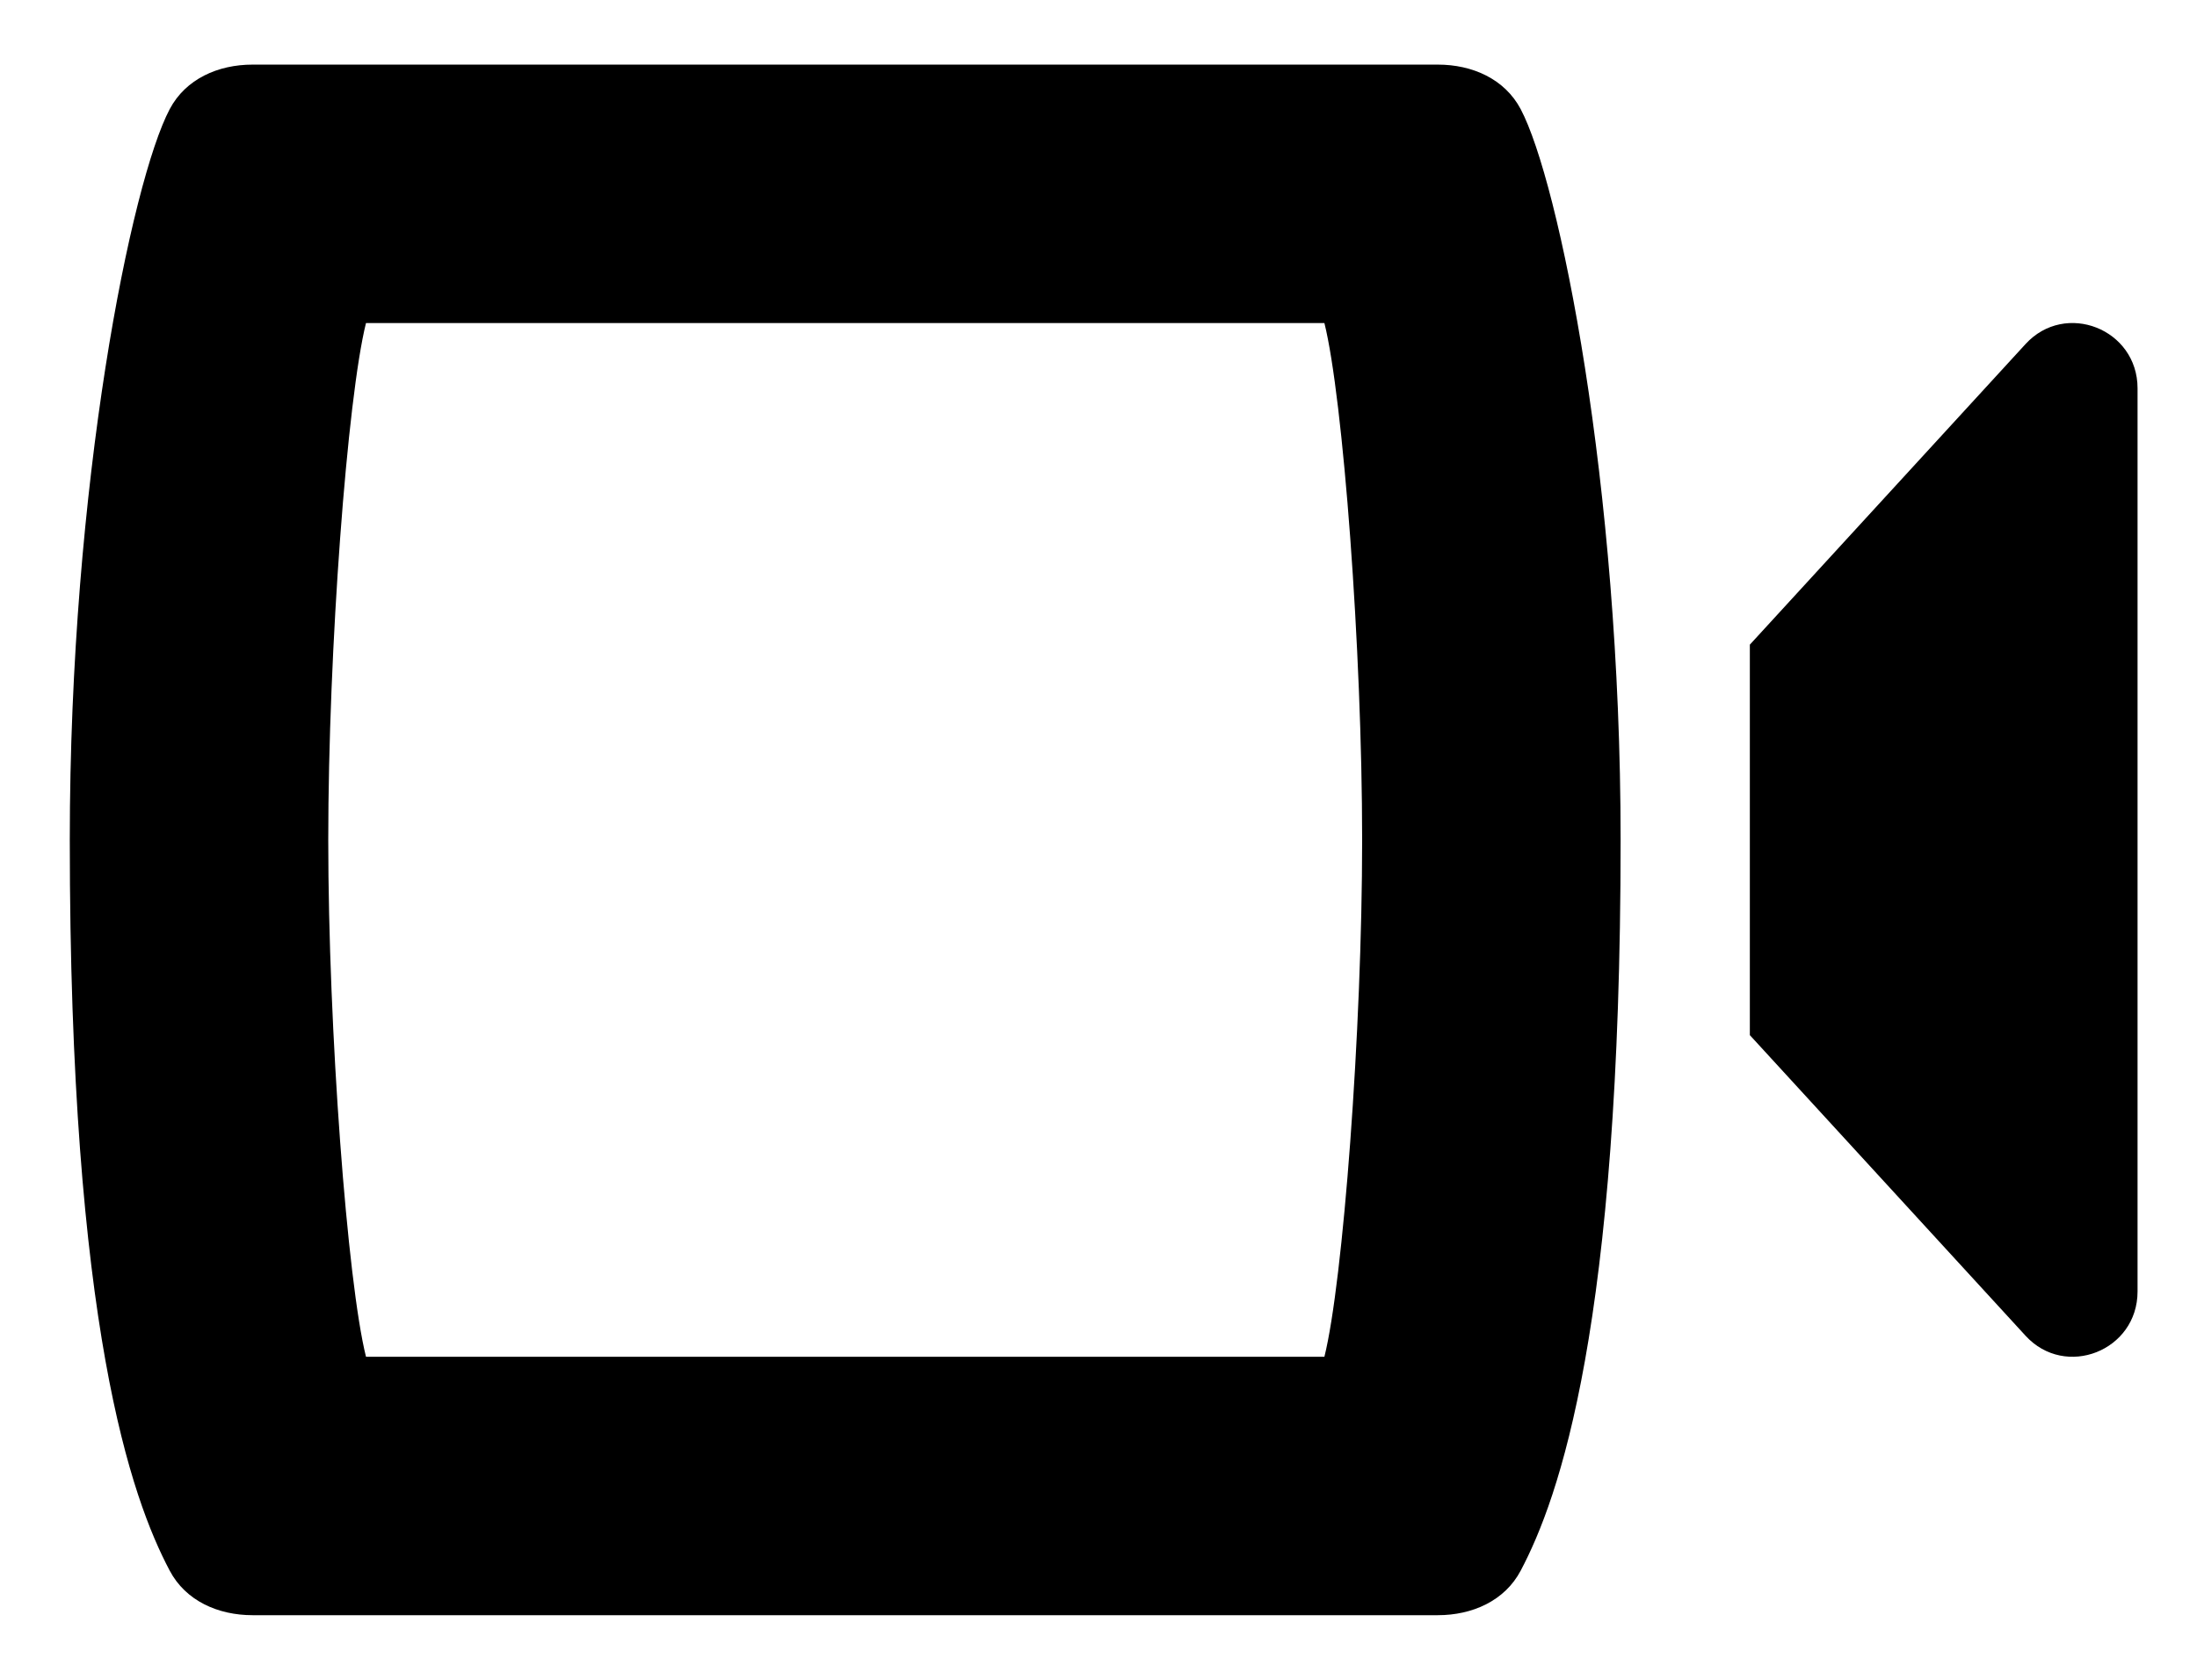
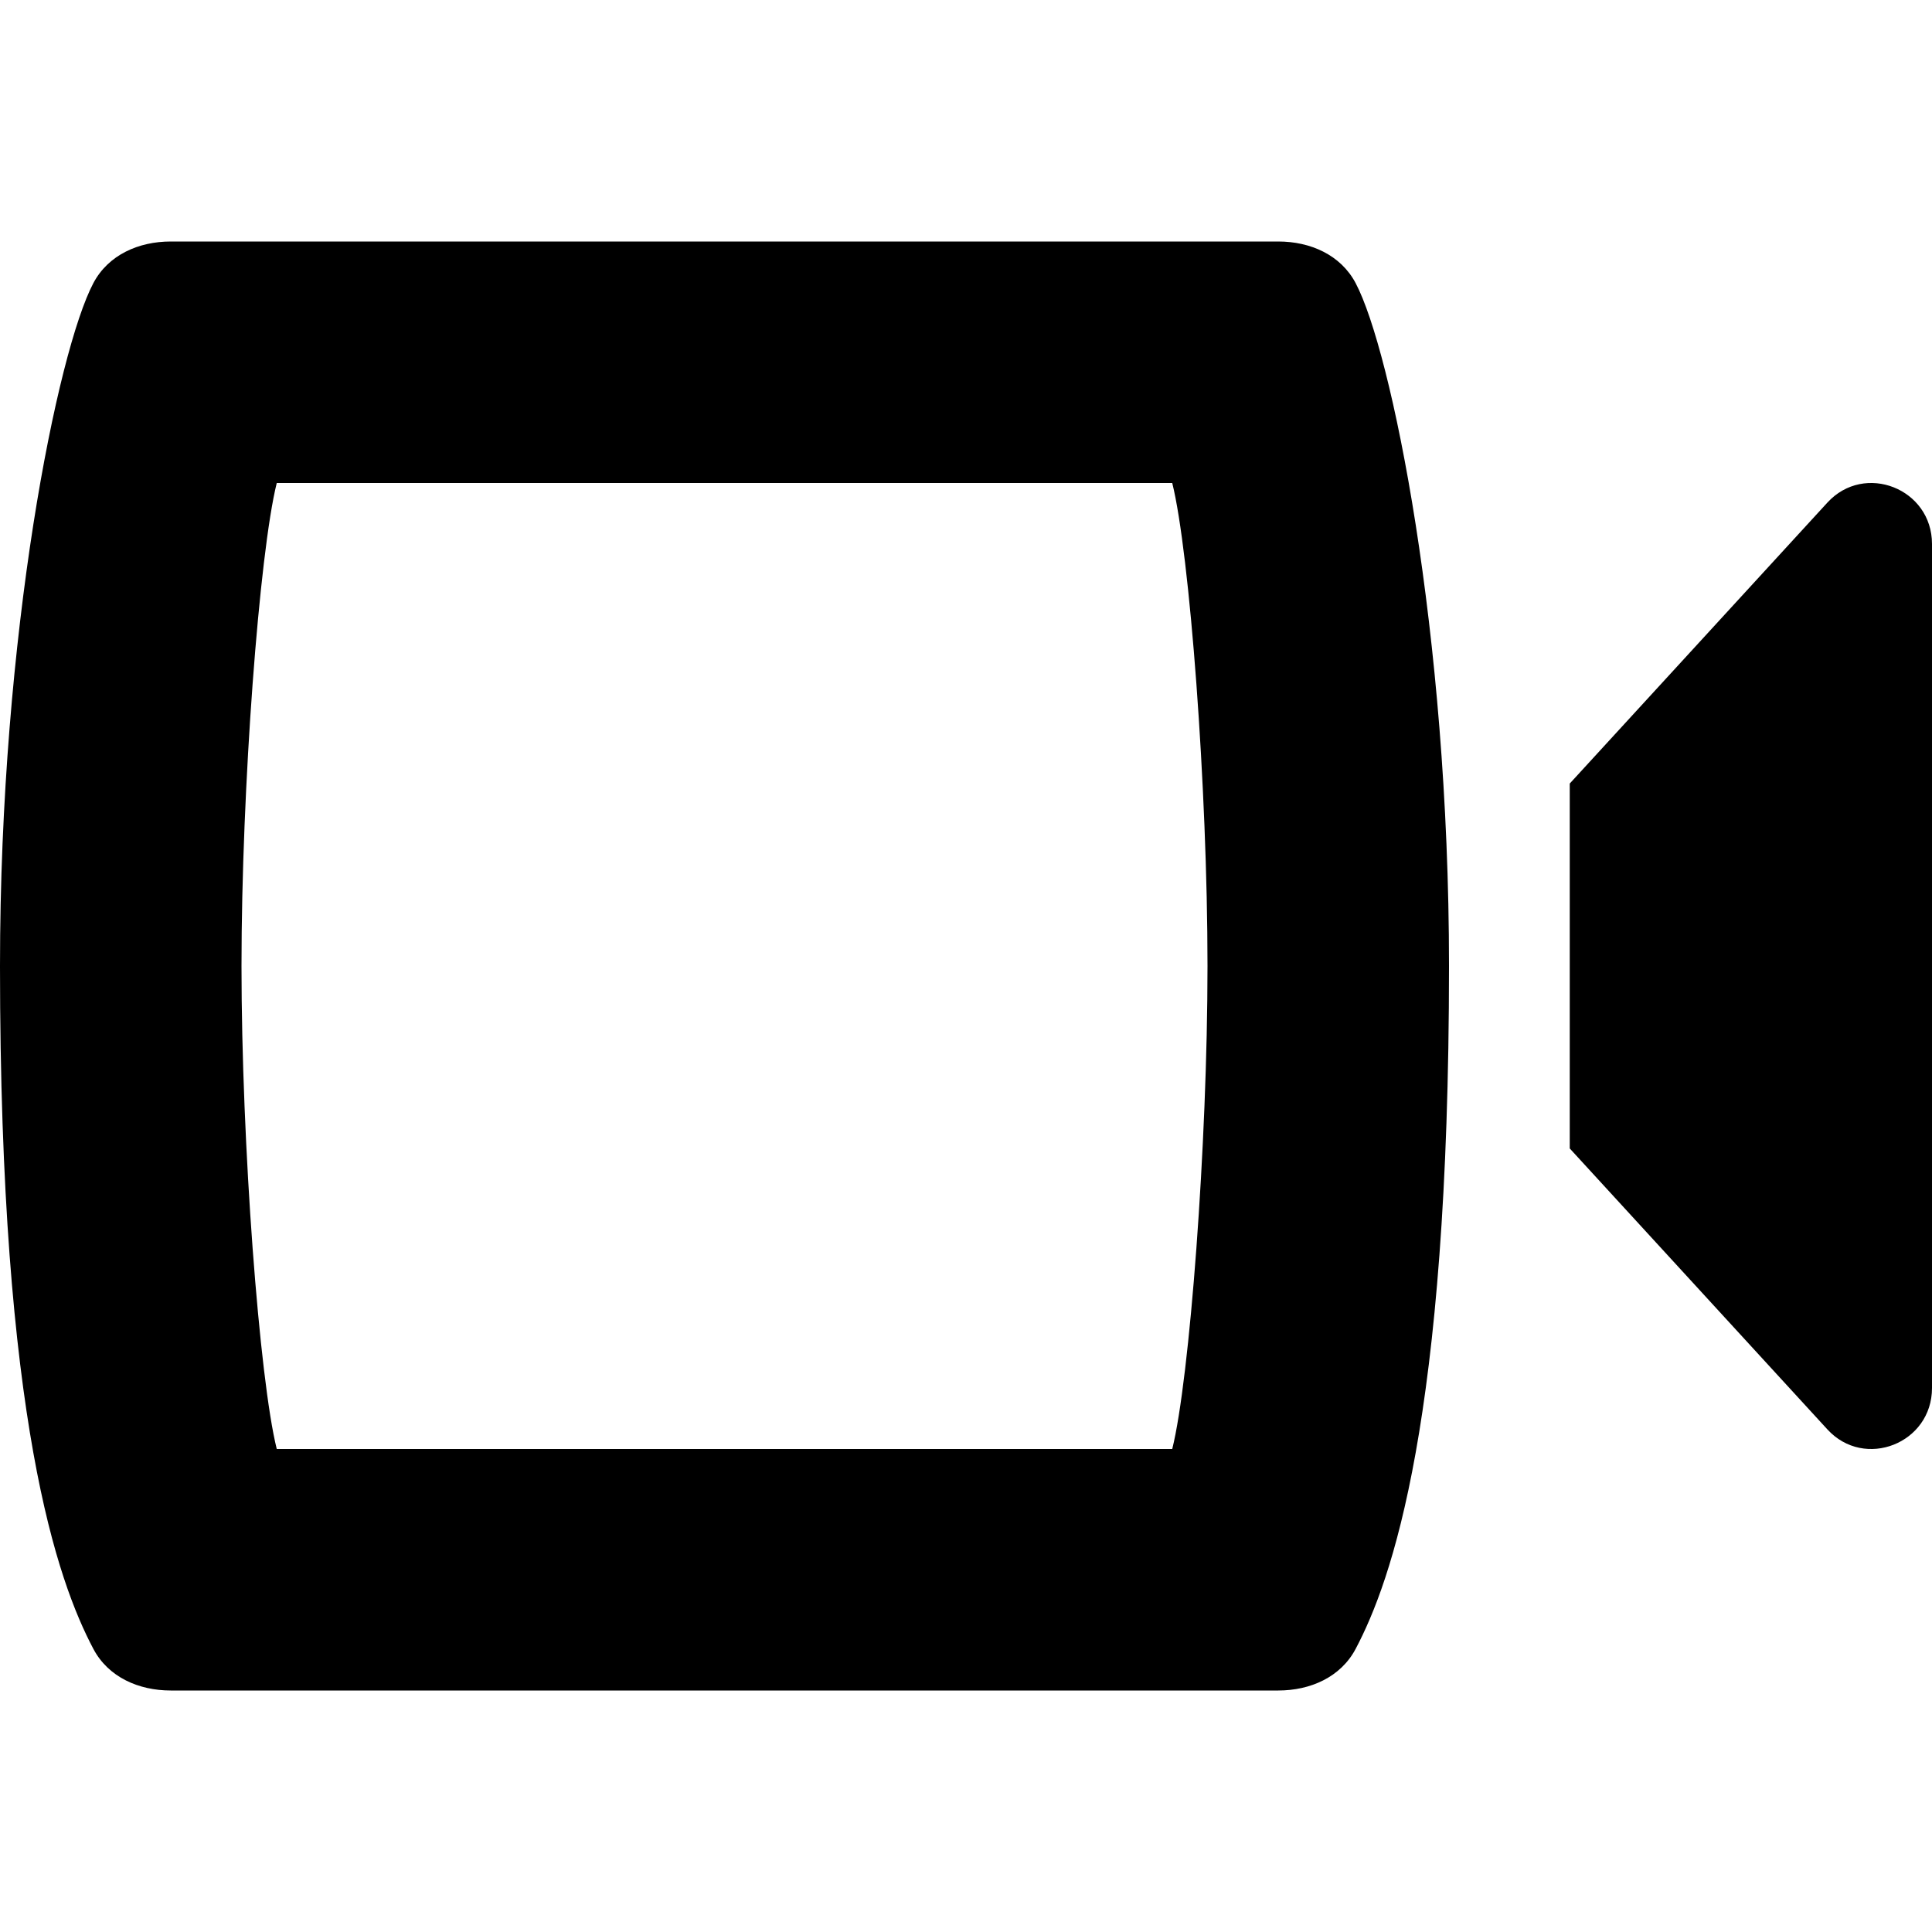
- <svg xmlns="http://www.w3.org/2000/svg" width="17" height="13" viewBox="0 0 17 13" fill="none">
-   <path d="M1.313 0.845C1.437 0.61 1.689 0.5 1.954 0.5H11.126C11.391 0.5 11.643 0.61 11.767 0.845C12.062 1.403 12.54 3.735 12.54 6.5C12.54 10.265 12.062 11.597 11.767 12.155C11.643 12.39 11.391 12.5 11.126 12.5H1.954C1.689 12.5 1.437 12.39 1.313 12.155C1.018 11.597 0.54 10.265 0.54 6.5C0.54 3.735 1.018 1.403 1.313 0.845ZM2.54 6.5C2.54 7.973 2.688 9.924 2.832 10.5H10.248C10.392 9.924 10.54 7.973 10.54 6.5C10.54 5.027 10.392 3.076 10.248 2.5H2.832C2.688 3.076 2.54 5.027 2.54 6.5Z" fill="black" />
-   <path d="M15.673 2.663C15.981 2.326 16.54 2.546 16.54 3.005V9.995C16.54 10.454 15.981 10.674 15.673 10.337L13.54 8.011V4.989L15.673 2.663Z" fill="black" />
+ <svg xmlns="http://www.w3.org/2000/svg" width="16" height="16" viewBox="0 0 16 16" fill="none">
+   <path d="M0.773 2.345C0.897 2.11 1.149 2 1.414 2H10.586C10.851 2 11.103 2.11 11.227 2.345C11.522 2.903 12 5.235 12 8C12 11.765 11.522 13.097 11.227 13.655C11.103 13.89 10.851 14 10.586 14H1.414C1.149 14 0.897 13.89 0.773 13.655C0.478 13.097 1.01272e-05 11.765 1.60907e-10 8C-1.0126e-05 5.235 0.478 2.903 0.773 2.345ZM2 8C2 9.473 2.148 11.424 2.292 12H9.708C9.852 11.424 10 9.473 10 8C10 6.527 9.852 4.576 9.708 4H2.292C2.148 4.576 2 6.527 2 8Z" fill="black" />
+   <path d="M15.133 4.163C15.441 3.826 16 4.046 16 4.505V11.495C16 11.954 15.441 12.174 15.133 11.837L13 9.511V6.489L15.133 4.163Z" fill="black" />
</svg>
